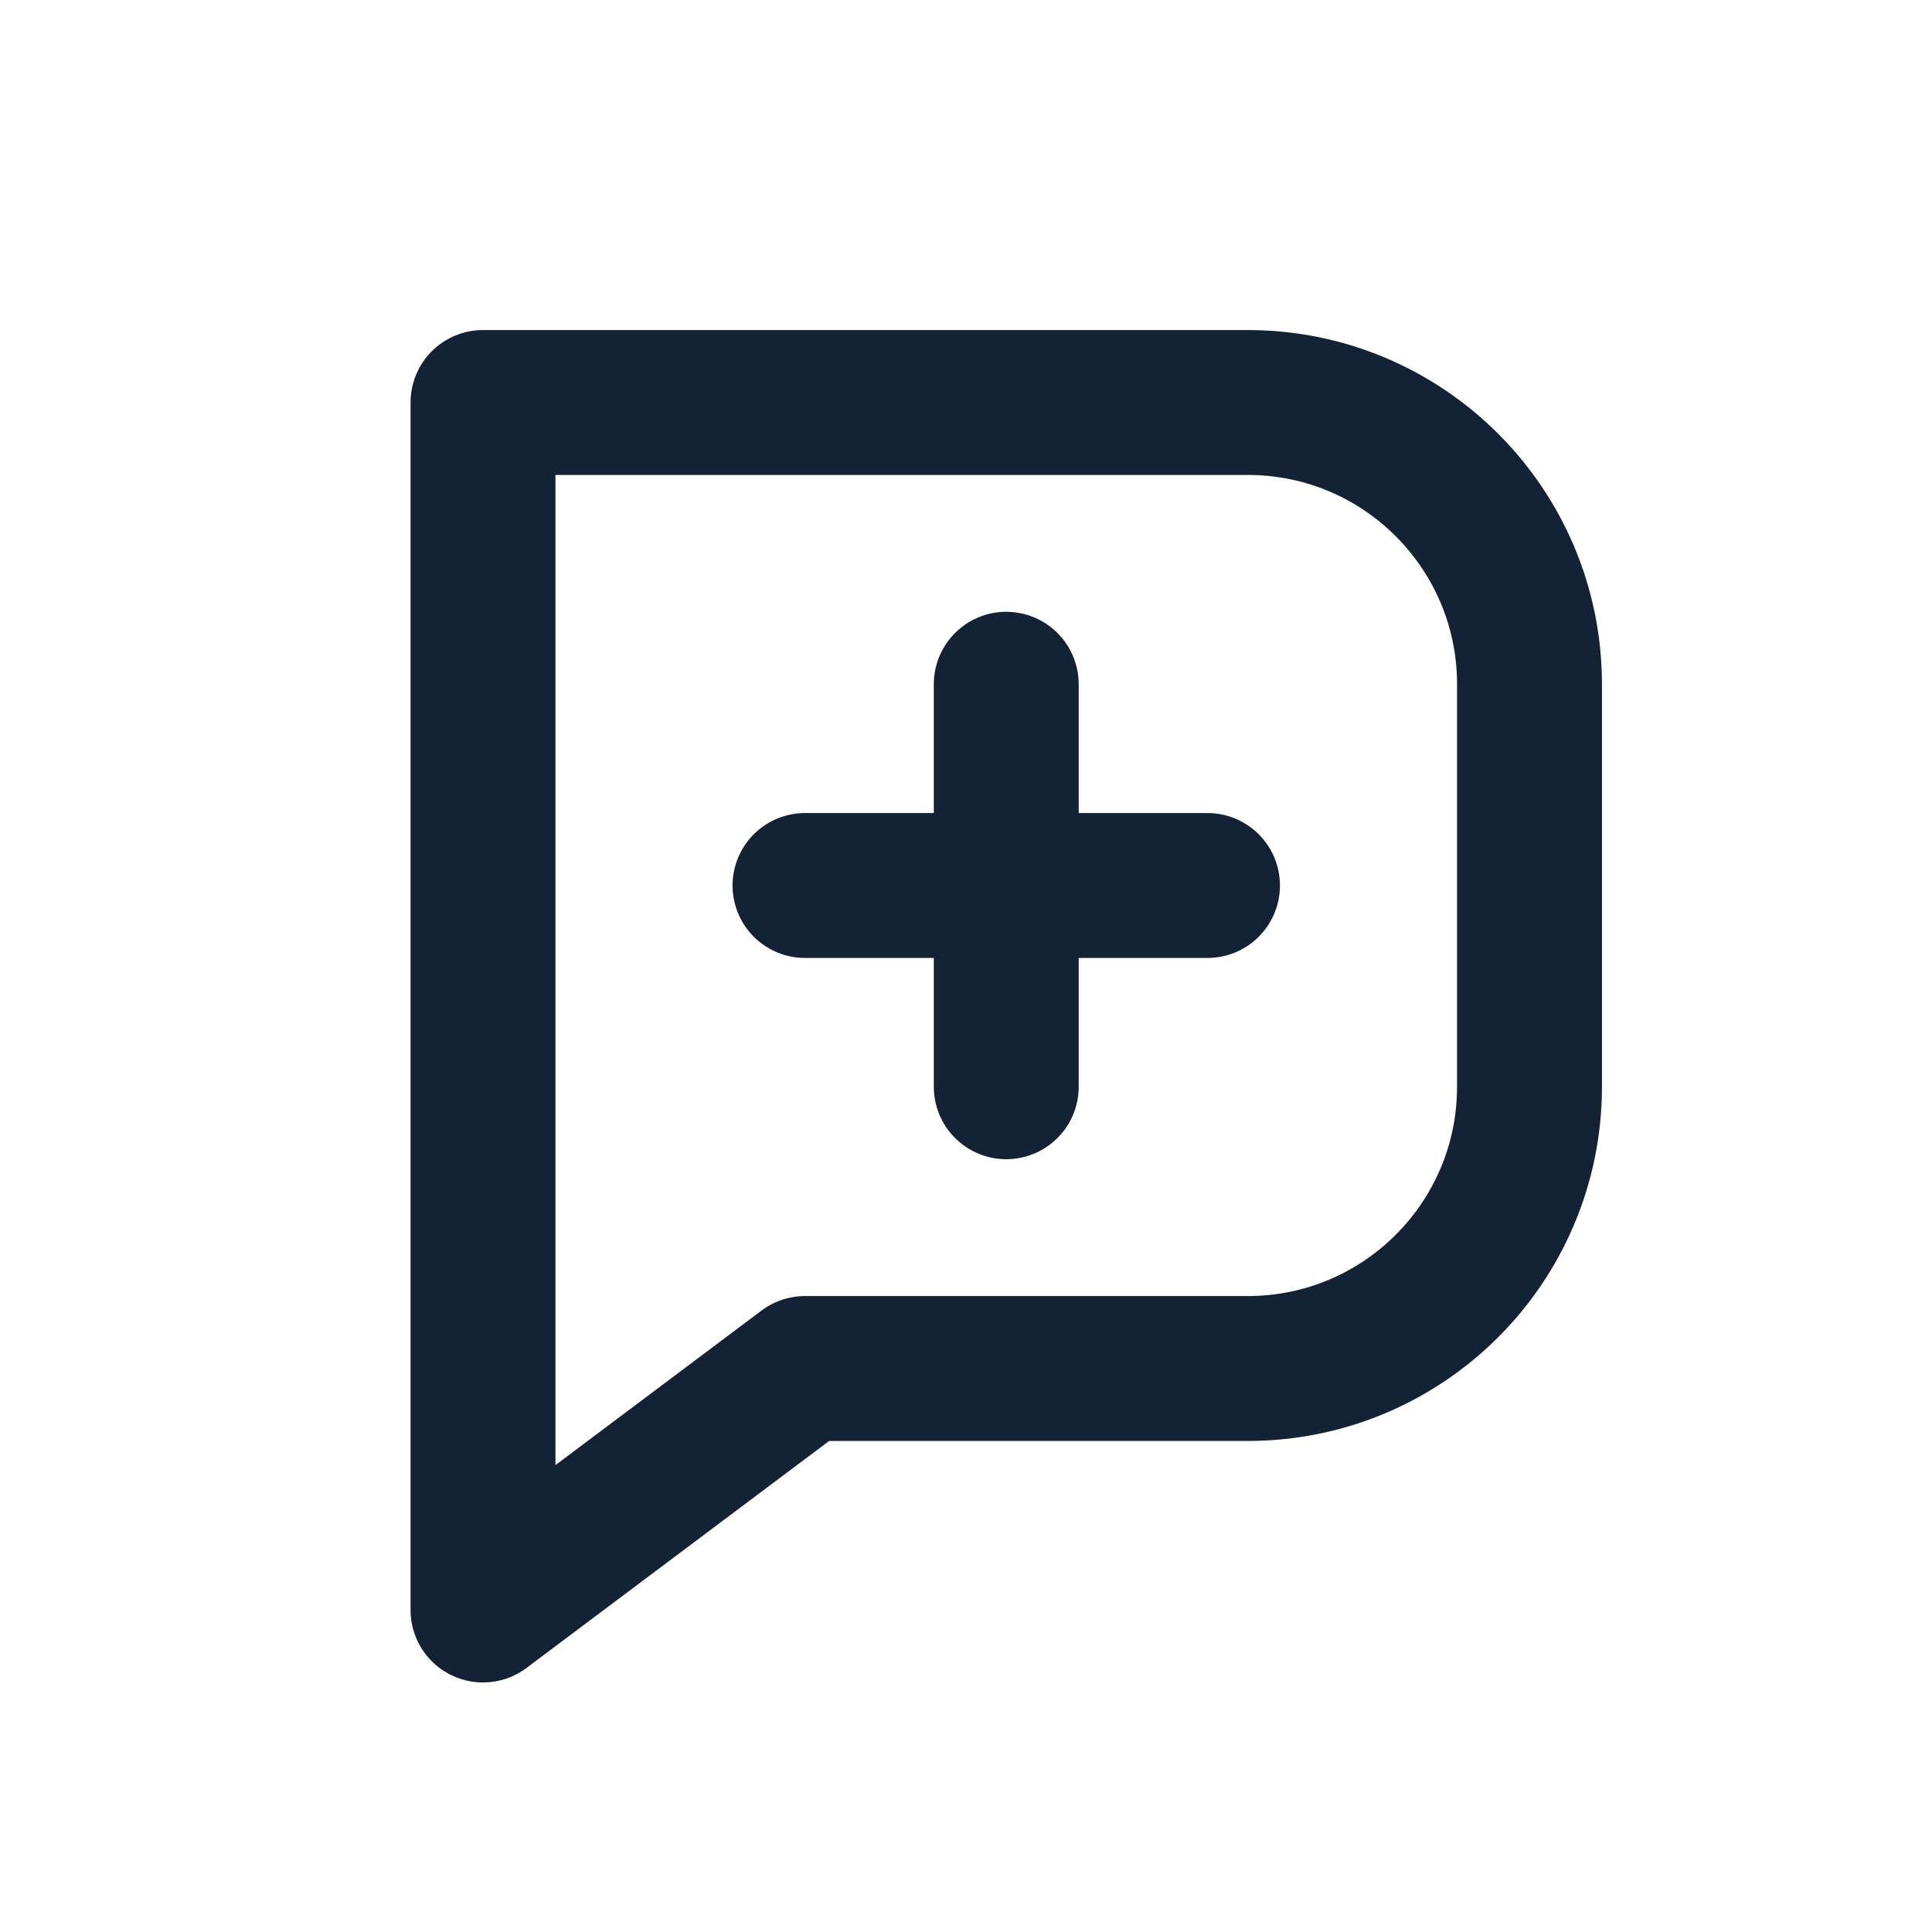
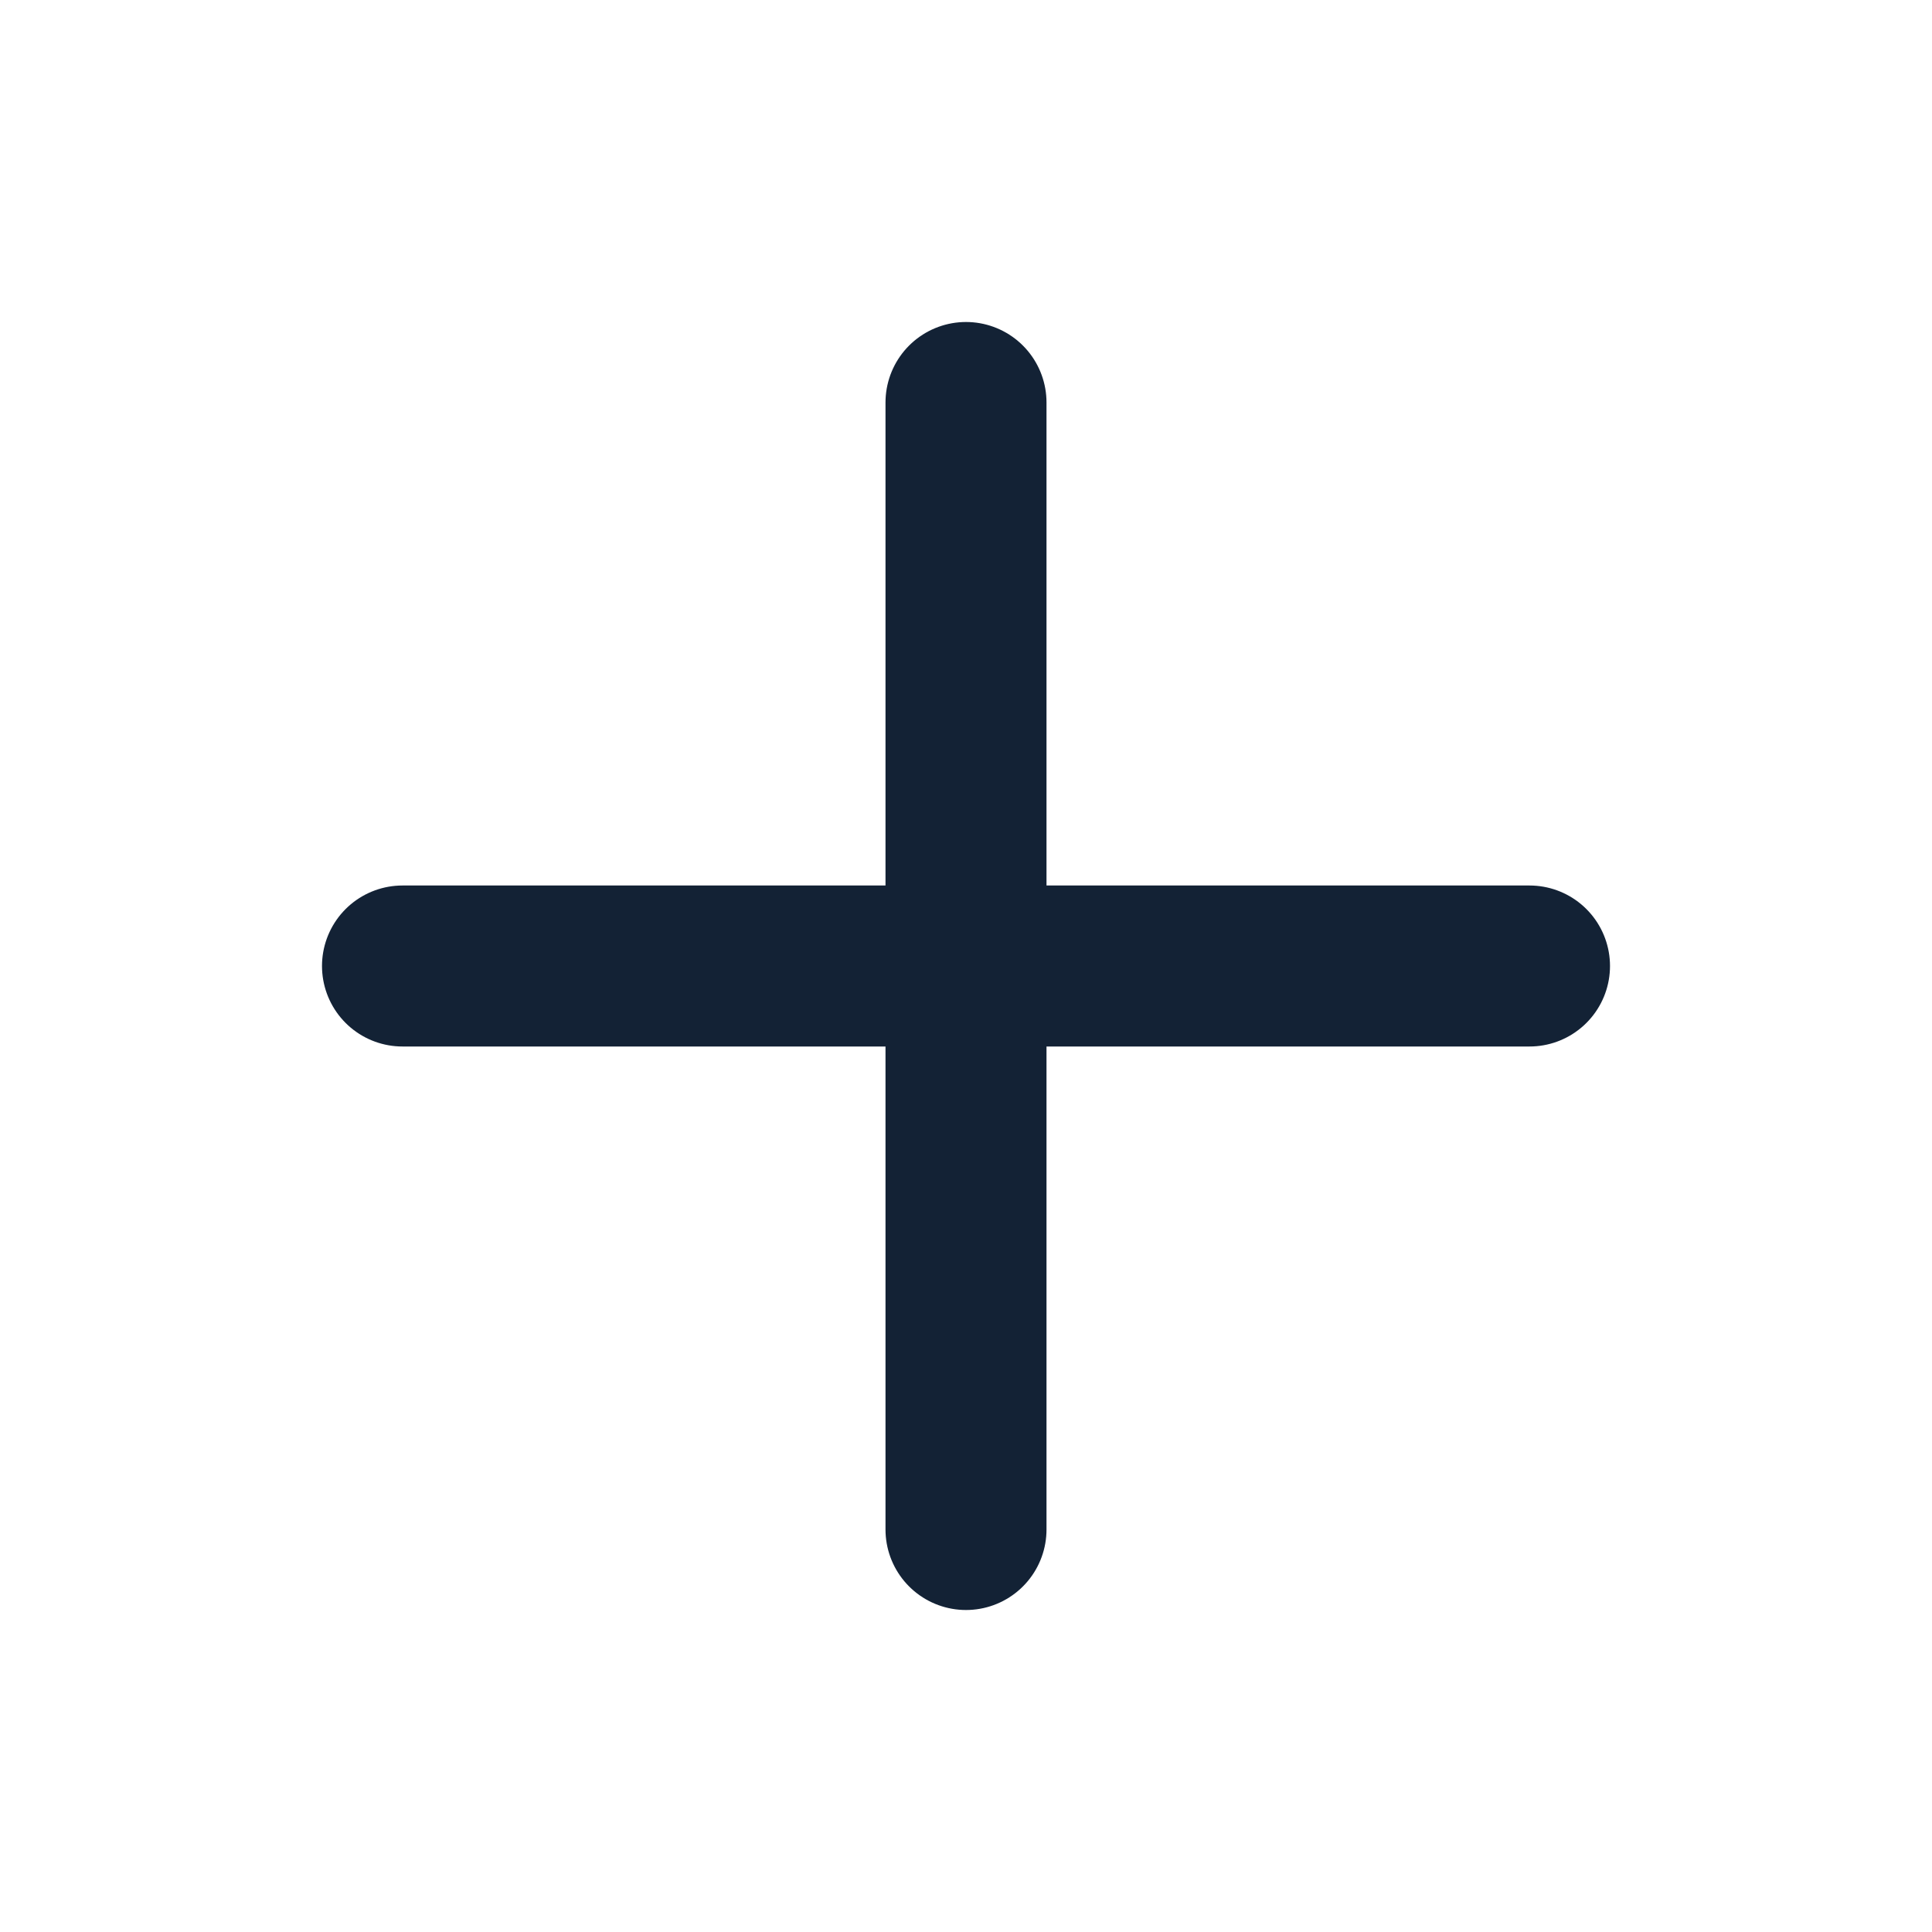
<svg xmlns="http://www.w3.org/2000/svg" width="24" height="24" viewBox="0 0 24 24" fill="none">
-   <path d="M6 5H15.5C17.433 5 19 6.567 19 8.5V13.5C19 15.433 17.433 17 15.5 17H10L6 20V5Z" stroke="#132235" stroke-width="1.8" stroke-linejoin="round" />
-   <path d="M12.5 8.5V13.5" stroke="#132235" stroke-width="1.8" stroke-linecap="round" />
-   <path d="M10 11H15" stroke="#132235" stroke-width="1.8" stroke-linecap="round" />
+   <path d="M12 5V19" stroke="#132235" stroke-width="2" stroke-linecap="round" />
+   <path d="M5 12H19" stroke="#132235" stroke-width="2" stroke-linecap="round" />
</svg>
